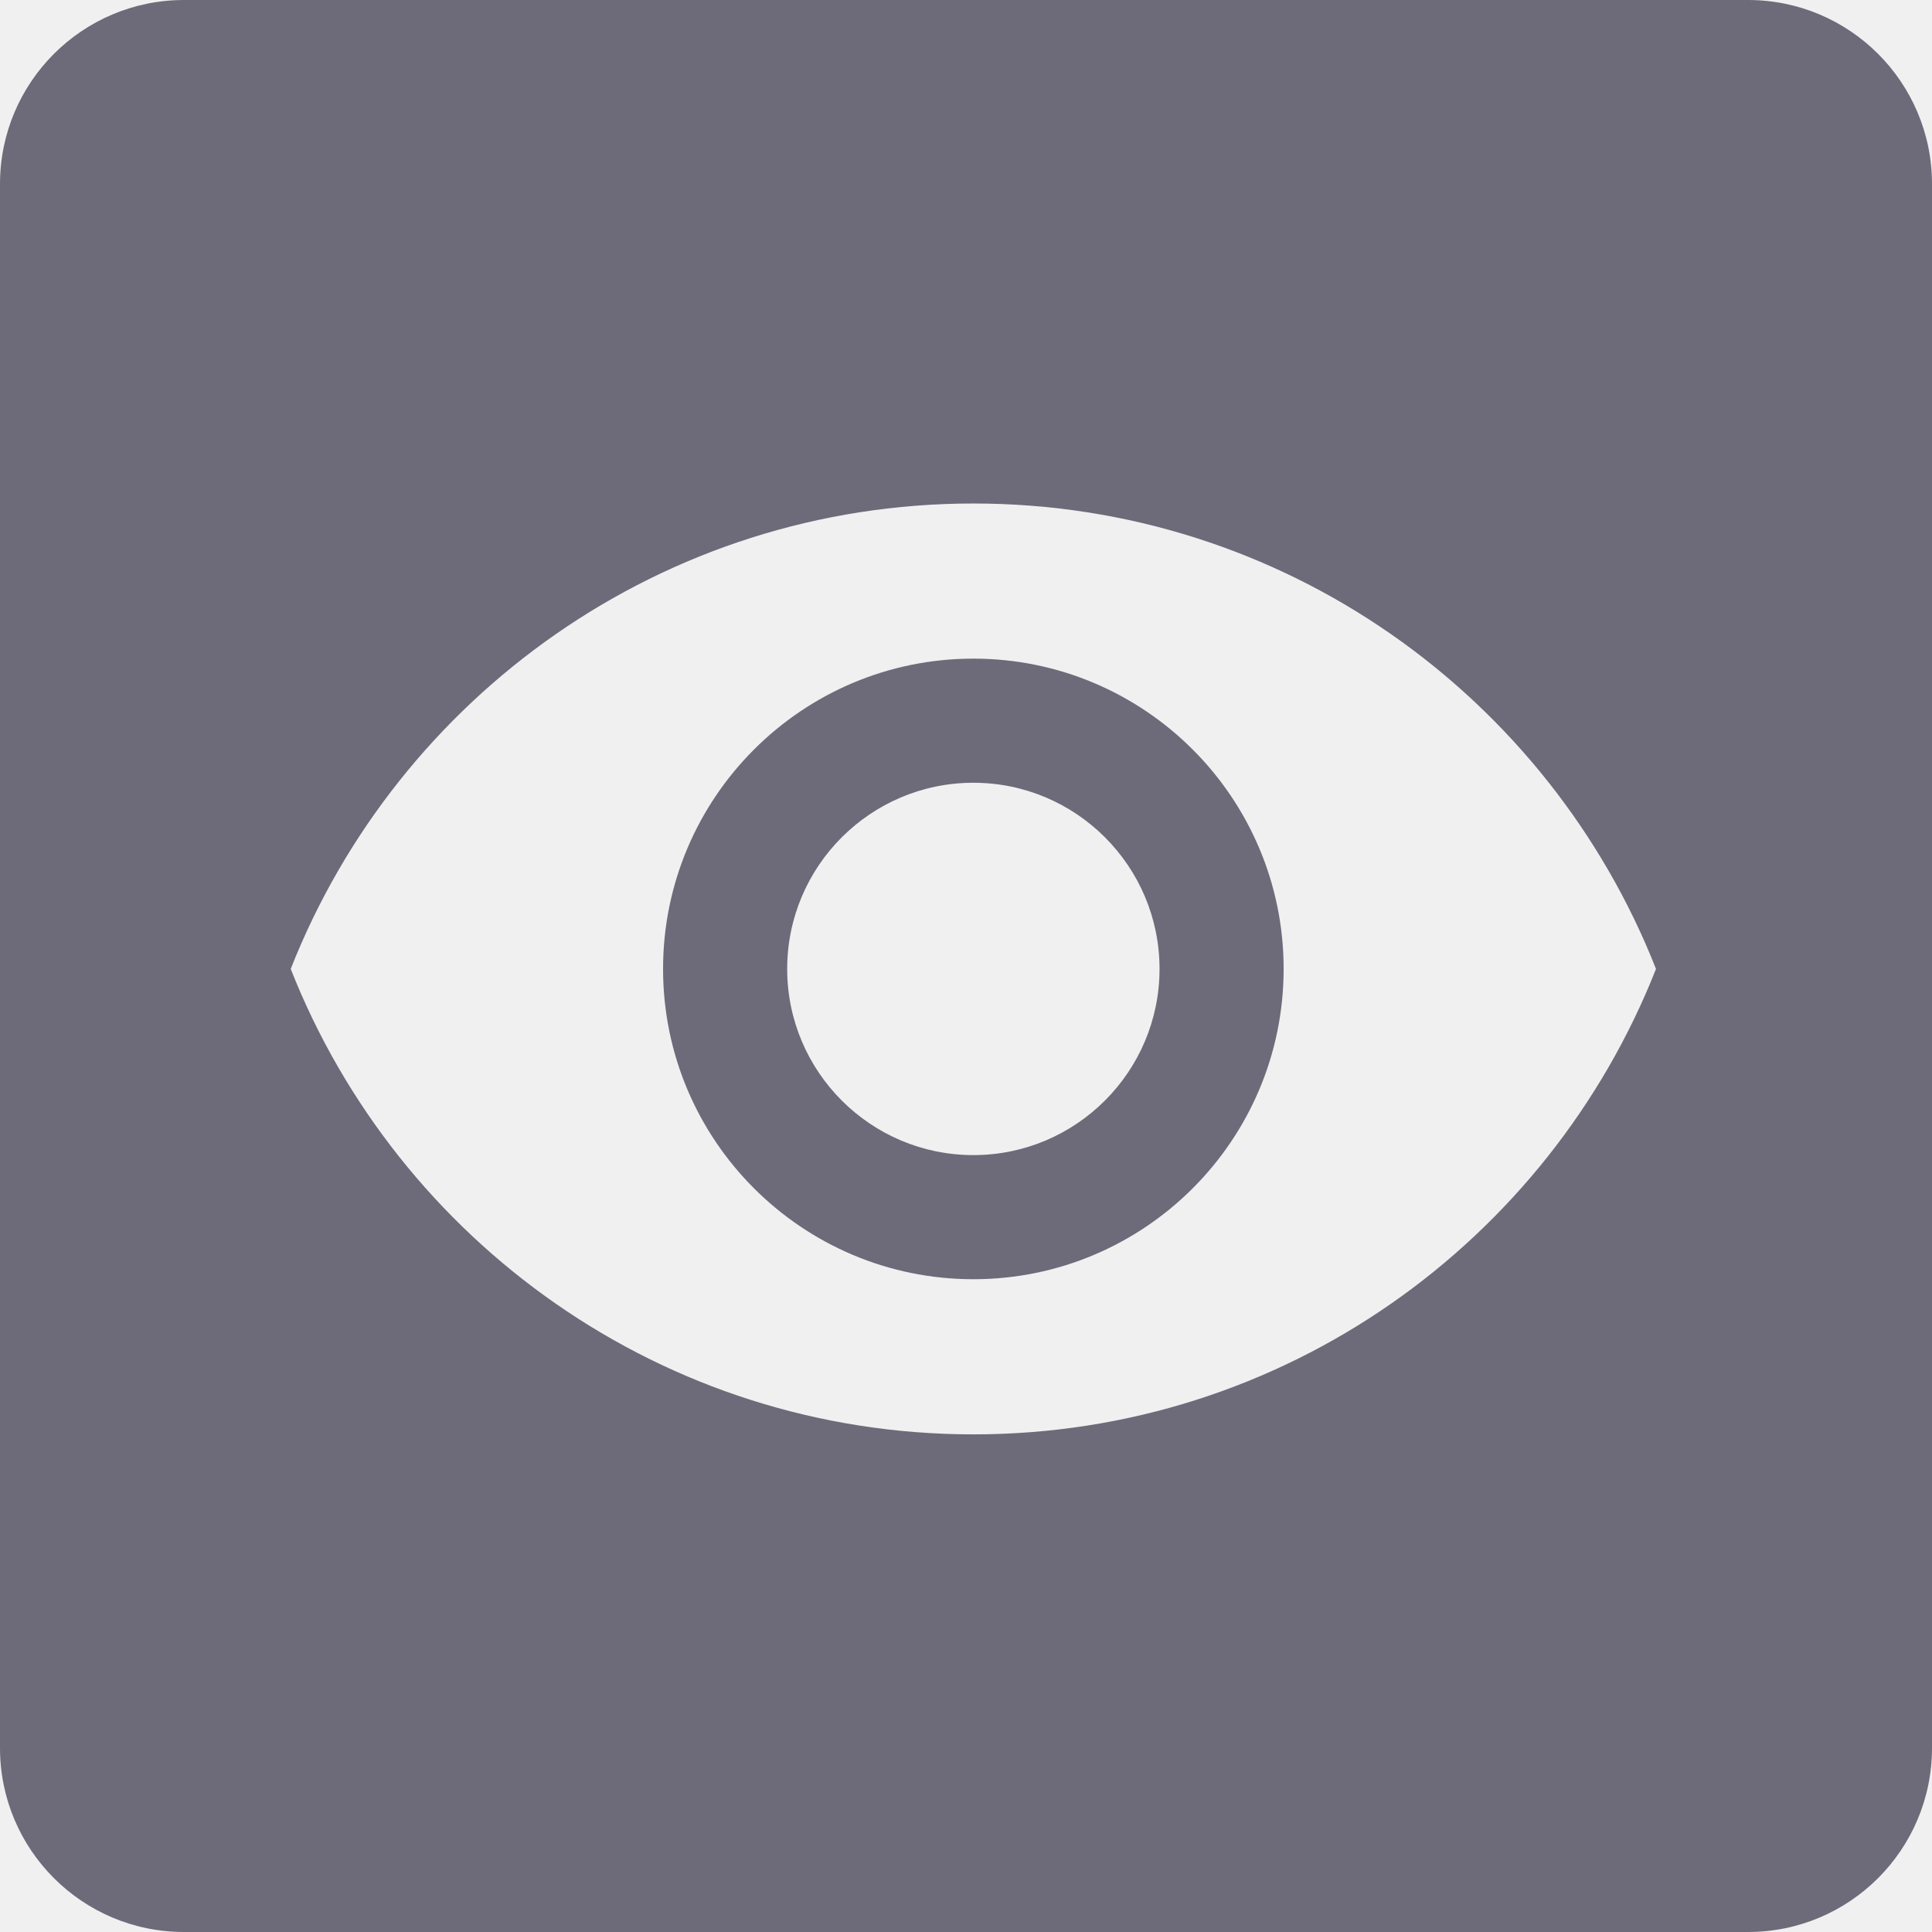
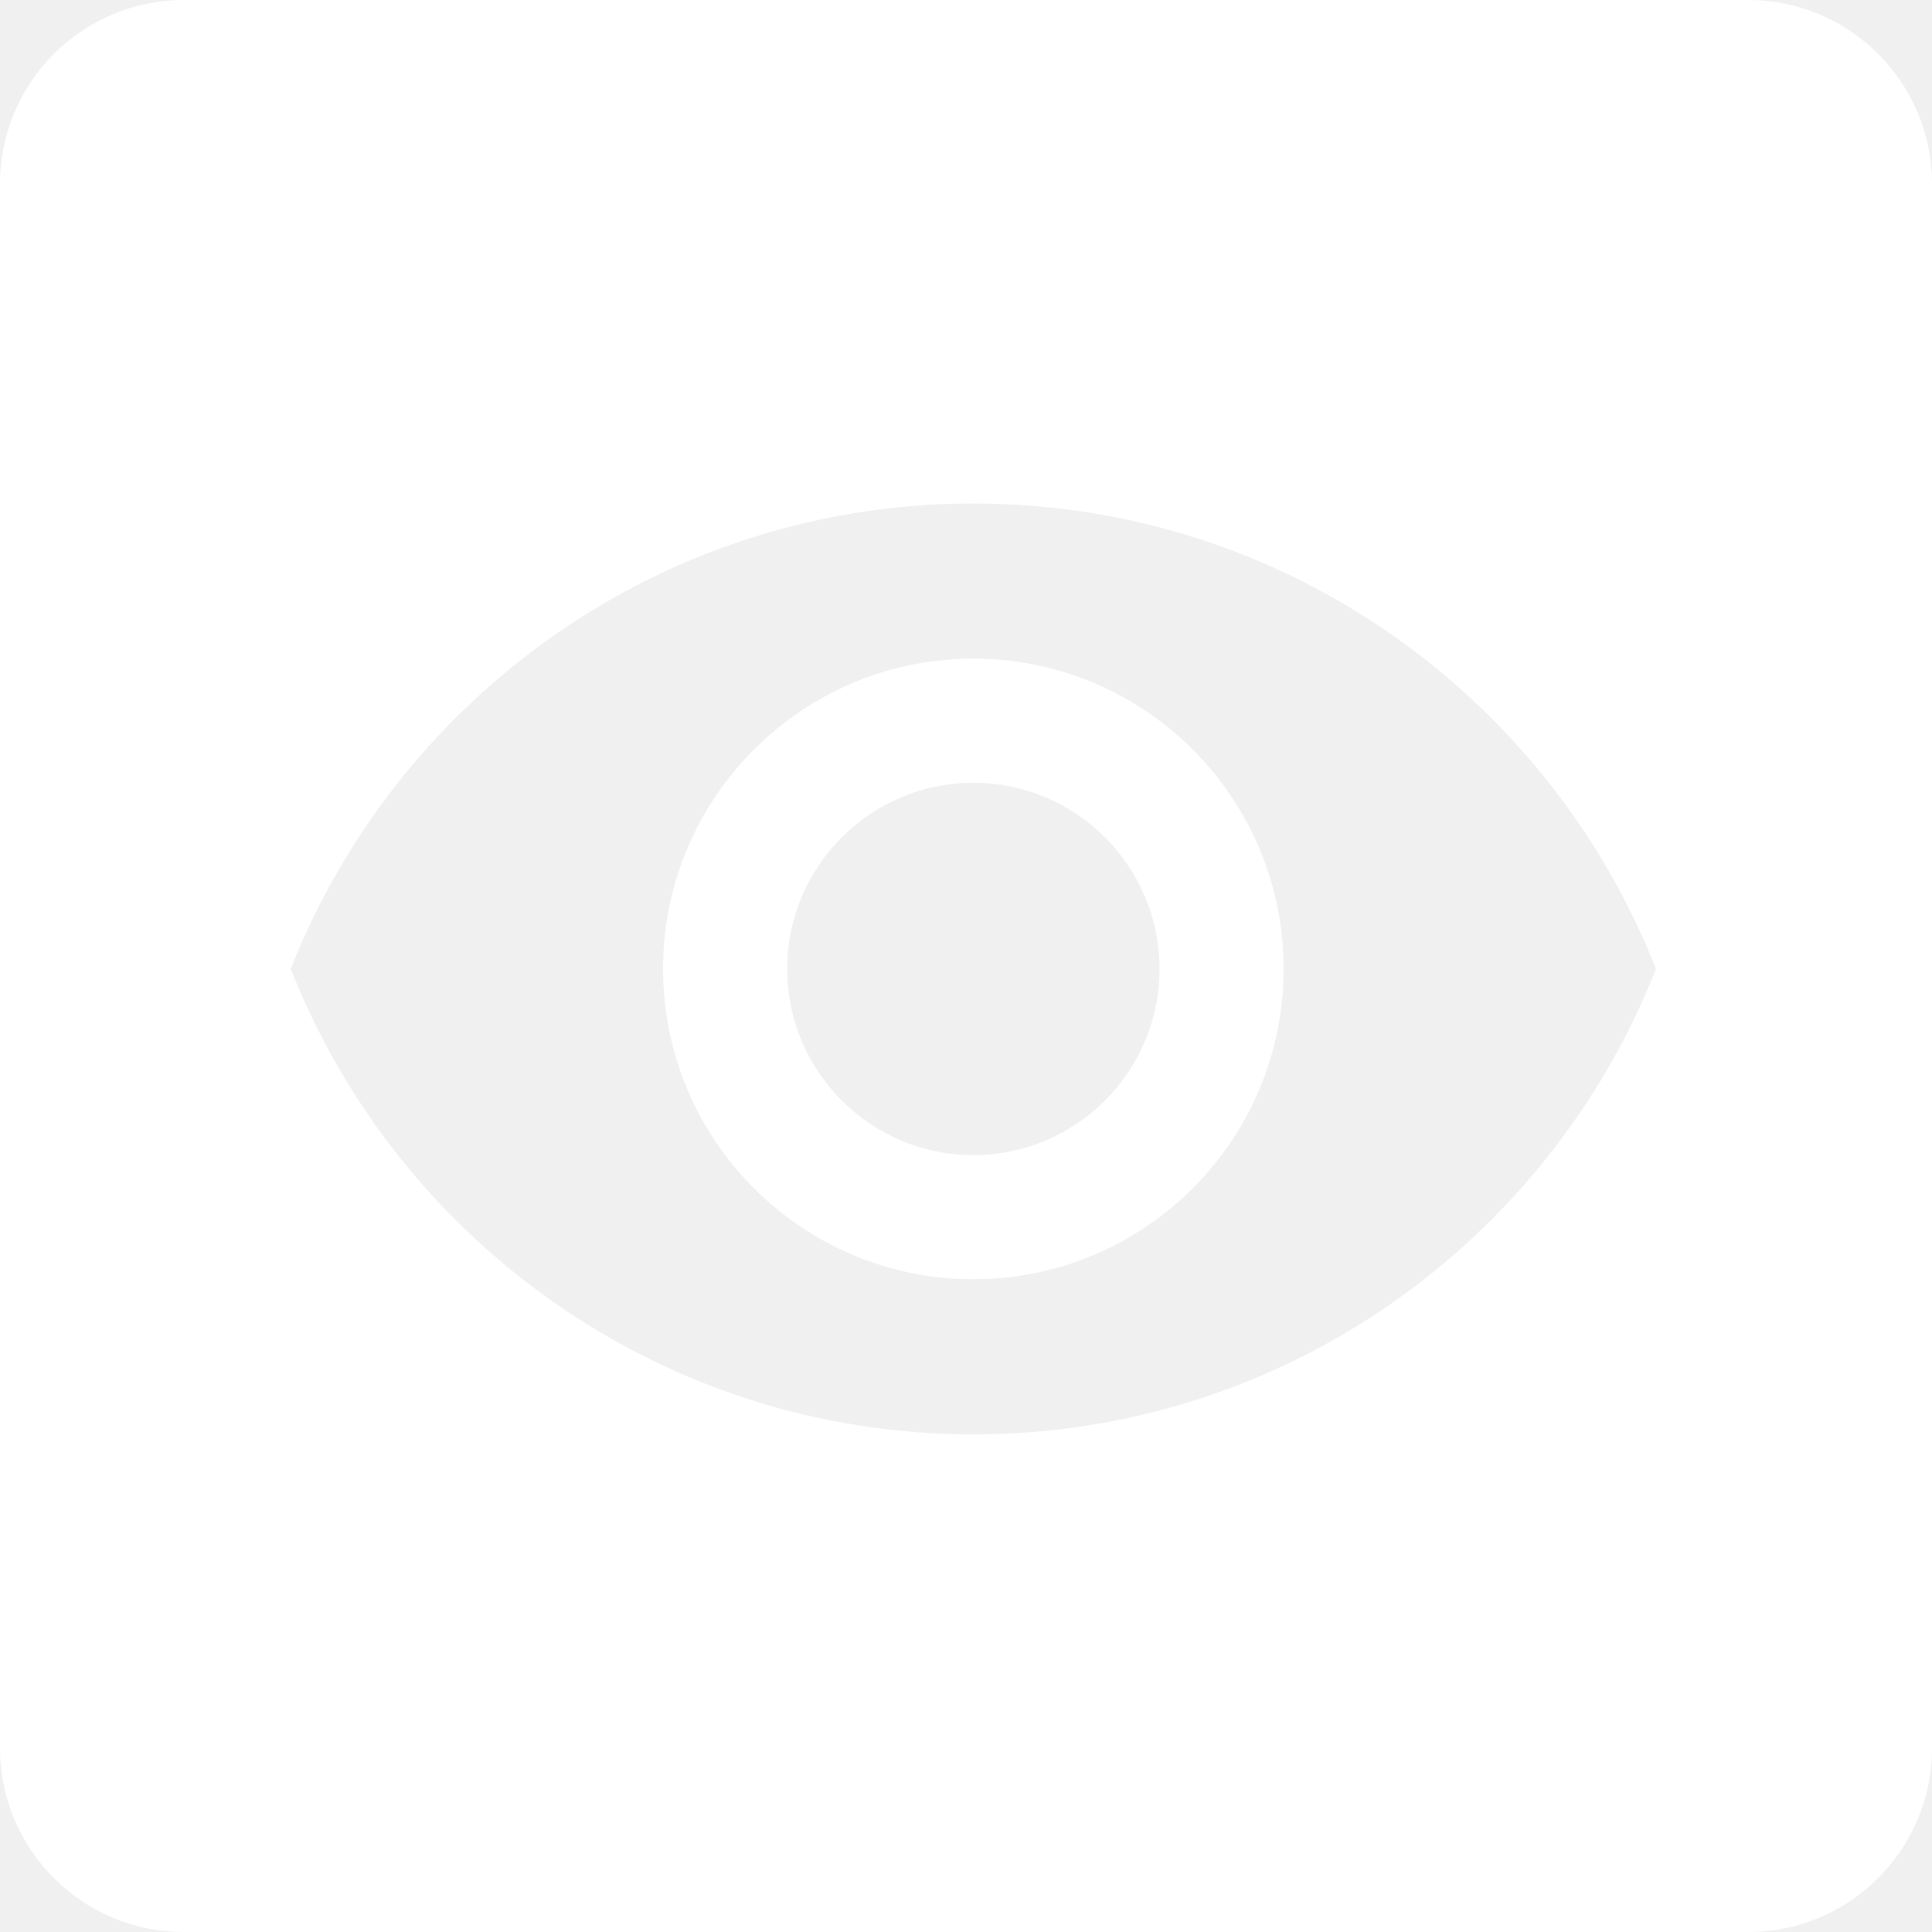
<svg xmlns="http://www.w3.org/2000/svg" width="105" height="105" viewBox="0 0 105 105" fill="none">
-   <path fill-rule="evenodd" clip-rule="evenodd" d="M0 10C0 4.477 4.477 0 10 0H95C100.523 0 105 4.477 105 10V95C105 100.523 100.523 105 95 105H10C4.477 105 0 100.523 0 95V10ZM52.9 42.541C47.318 42.541 42.782 47.077 42.782 52.659C42.782 58.241 47.318 62.777 52.9 62.777C58.482 62.777 63.018 58.241 63.018 52.659C63.018 47.077 58.482 42.541 52.9 42.541ZM15.8 52.659C21.635 37.853 36.036 27.364 52.9 27.364C69.78 27.364 84.165 37.853 90 52.659C84.165 67.465 69.78 77.955 52.9 77.955C36.036 77.955 21.635 67.465 15.8 52.659ZM36.036 52.659C36.036 61.968 43.591 69.523 52.9 69.523C62.209 69.523 69.763 61.968 69.763 52.659C69.763 43.35 62.209 35.795 52.9 35.795C43.591 35.795 36.036 43.35 36.036 52.659Z" fill="#6D6B79" />
+   <path fill-rule="evenodd" clip-rule="evenodd" d="M36.036 52.659C36.036 61.968 43.591 69.523 52.9 69.523C62.209 69.523 69.763 61.968 69.763 52.659C69.763 43.35 62.209 35.795 52.9 35.795C43.591 35.795 36.036 43.35 36.036 52.659ZM52.9 42.541C47.318 42.541 42.782 47.077 42.782 52.659C42.782 58.241 47.318 62.777 52.9 62.777C58.482 62.777 63.018 58.241 63.018 52.659C63.018 47.077 58.482 42.541 52.9 42.541Z" fill="white" />
+   <path fill-rule="evenodd" clip-rule="evenodd" d="M0 10C0 4.477 4.477 0 10 0H95C100.523 0 105 4.477 105 10V95C105 100.523 100.523 105 95 105H10C4.477 105 0 100.523 0 95V10ZM15.8 52.659C21.635 37.853 36.036 27.364 52.9 27.364C69.78 27.364 84.165 37.853 90 52.659C84.165 67.465 69.78 77.955 52.9 77.955C36.036 77.955 21.635 67.465 15.8 52.659Z" fill="white" />
</svg>
